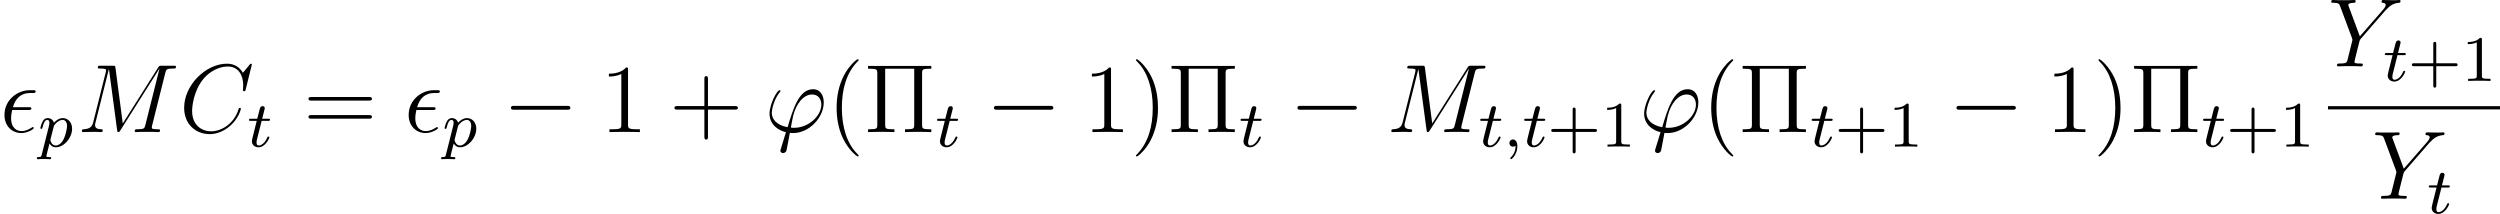
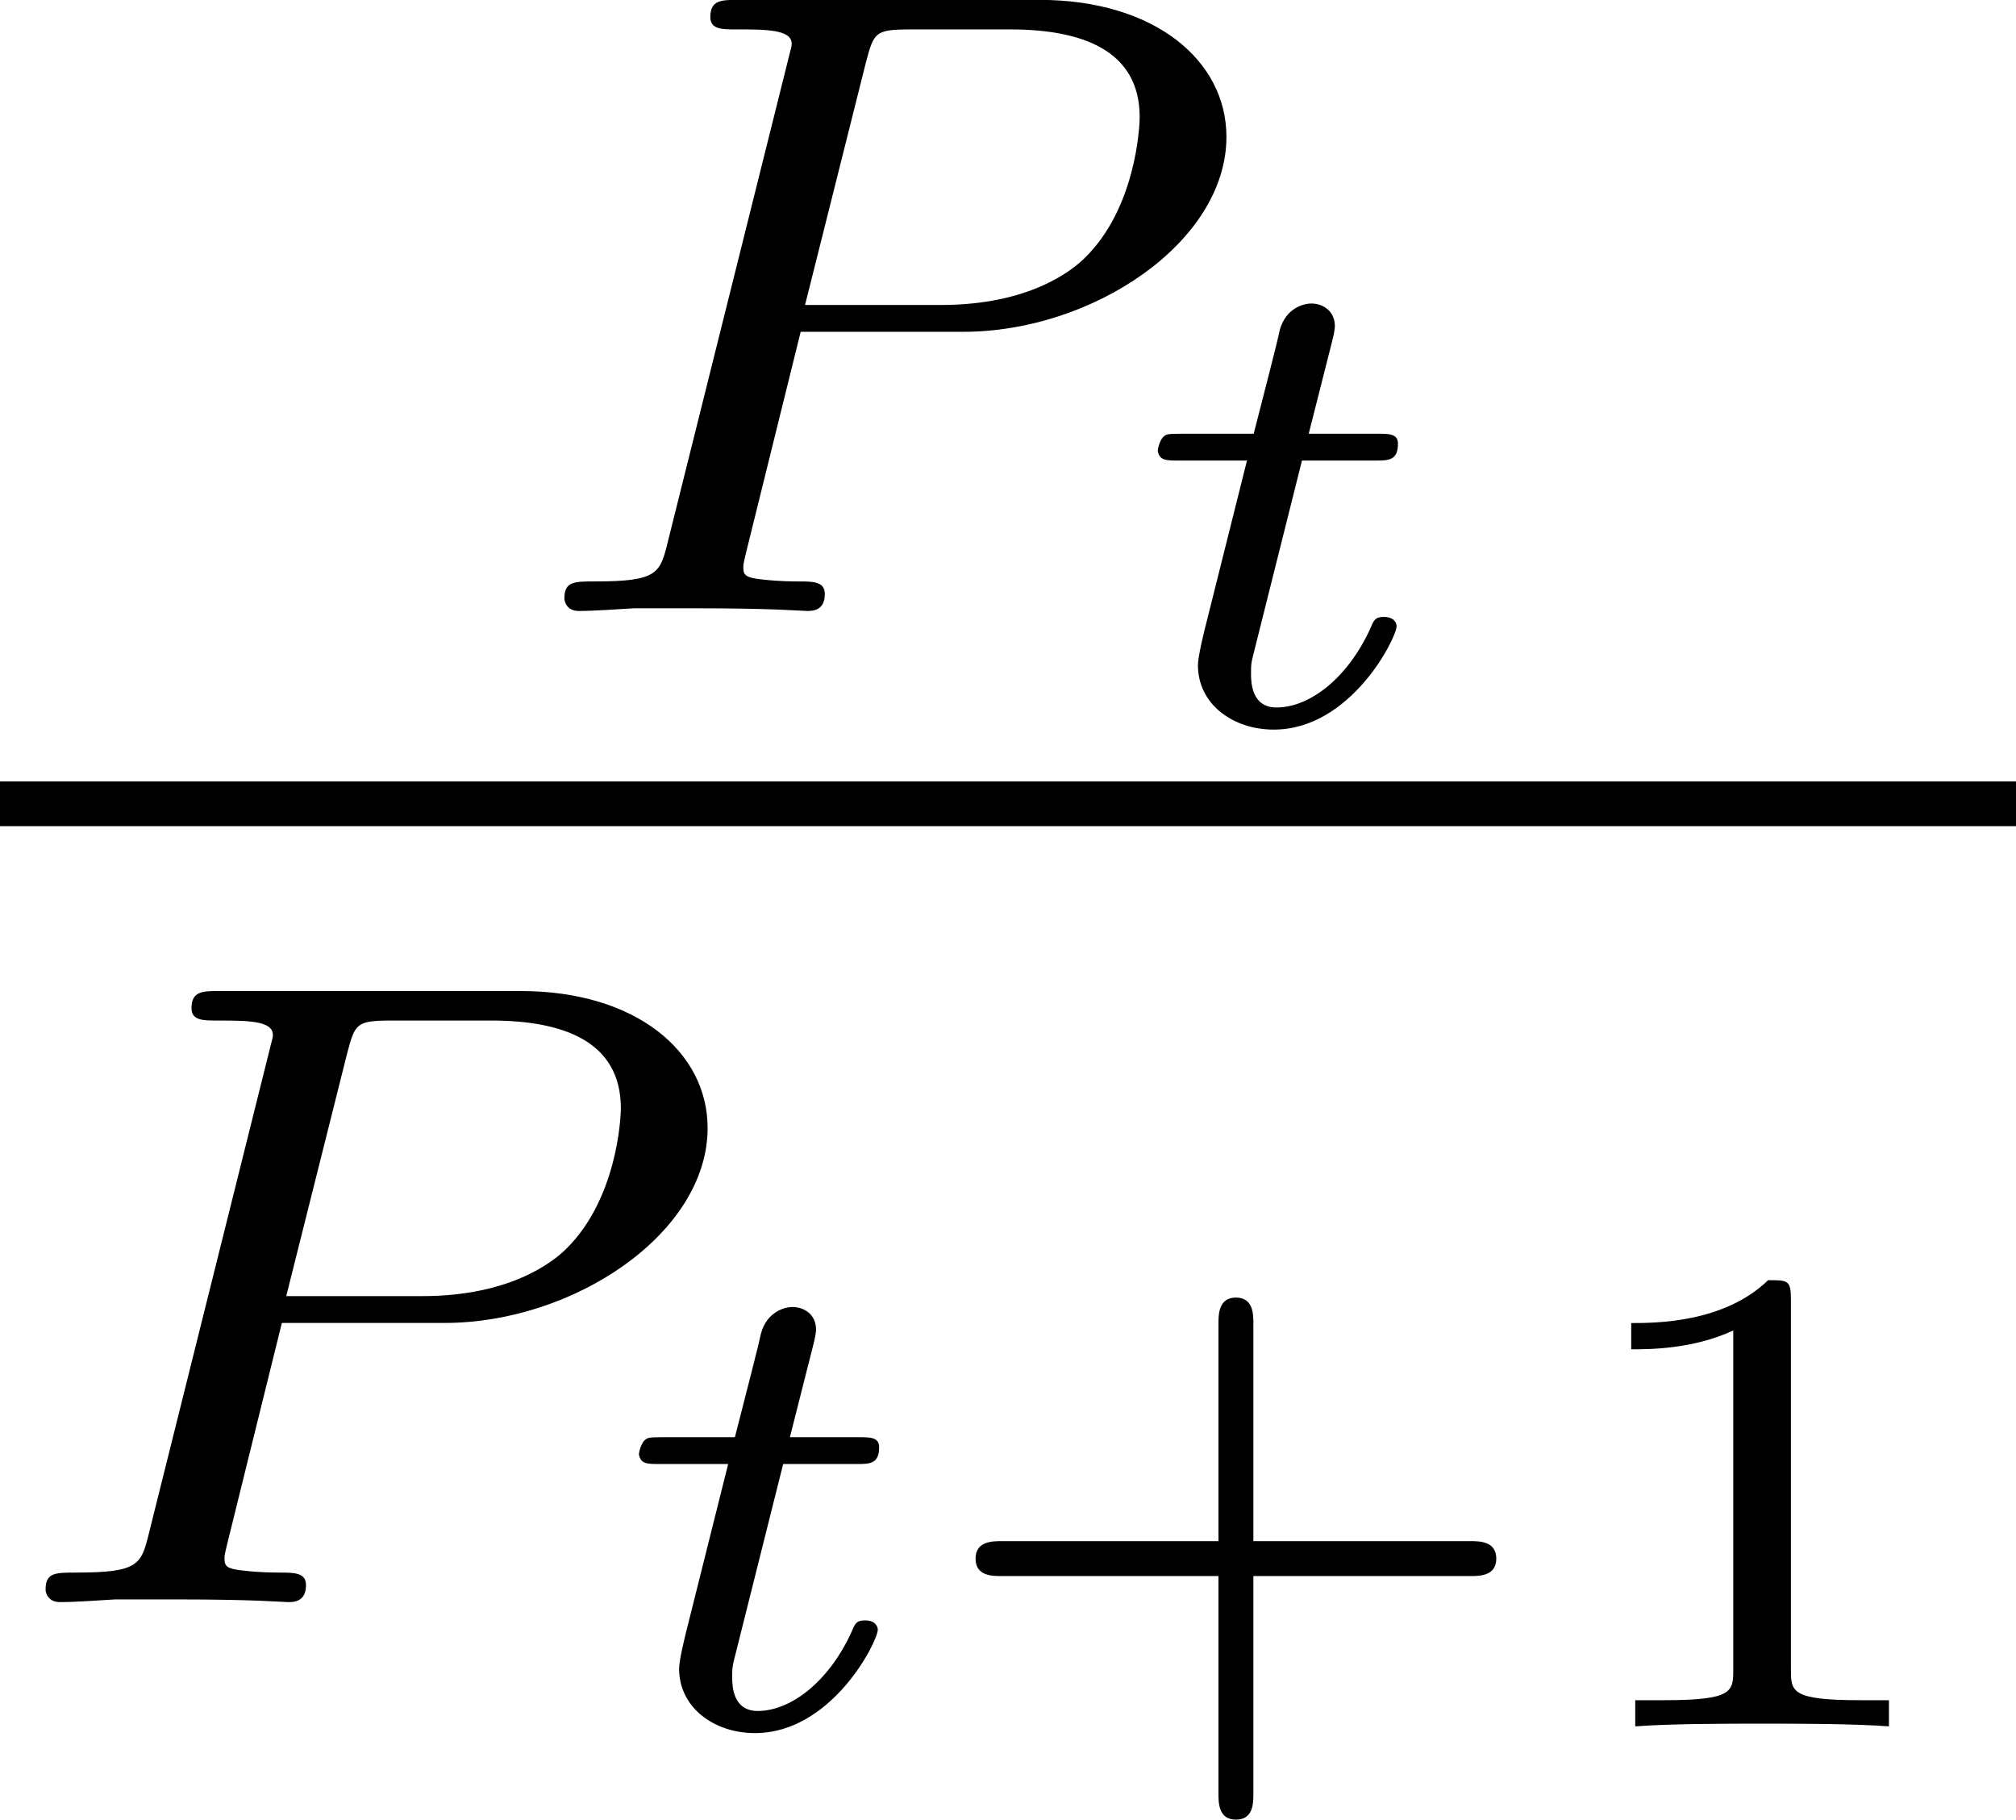
- <svg xmlns="http://www.w3.org/2000/svg" xmlns:xlink="http://www.w3.org/1999/xlink" version="1.1" width="307.638pt" height="26.327pt" viewBox="68.811 304.015 307.638 26.327">
+ <svg xmlns="http://www.w3.org/2000/svg" xmlns:xlink="http://www.w3.org/1999/xlink" version="1.1" width="17.96pt" height="16.211pt" viewBox="27.001 386.363 17.96 16.211">
  <defs>
-     <path id="g20-43" d="M6.105-1.993C6.105-2.176 5.93-2.176 5.818-2.176H3.475V-4.527C3.475-4.639 3.475-4.814 3.292-4.814S3.108-4.639 3.108-4.527V-2.176H.757C.646-2.176 .47-2.176 .47-1.993S.646-1.809 .757-1.809H3.108V.542C3.108 .654 3.108 .829 3.292 .829S3.475 .654 3.475 .542V-1.809H5.818C5.93-1.809 6.105-1.809 6.105-1.993Z" />
-     <path id="g20-49" d="M3.563 0V-.263H3.284C2.527-.263 2.503-.359 2.503-.654V-5.077C2.503-5.292 2.487-5.3 2.271-5.3C1.945-4.981 1.522-4.79 .765-4.79V-4.527C.98-4.527 1.411-4.527 1.873-4.742V-.654C1.873-.359 1.849-.263 1.092-.263H.813V0C1.14-.024 1.825-.024 2.184-.024S3.236-.024 3.563 0Z" />
-     <path id="g21-5" d="M8.273 0V-.347H8.034C7.173-.347 7.137-.466 7.137-.909V-7.233C7.137-7.675 7.173-7.795 8.034-7.795H8.273V-8.141H.49V-7.795H.729C1.59-7.795 1.626-7.675 1.626-7.233V-.909C1.626-.466 1.59-.347 .729-.347H.49V0C.777-.024 1.757-.024 2.104-.024C2.463-.024 3.443-.024 3.73 0V-.347H3.491C2.63-.347 2.594-.466 2.594-.909V-7.795H6.169V-.909C6.169-.466 6.133-.347 5.272-.347H5.033V0C5.32-.024 6.3-.024 6.647-.024C7.006-.024 7.986-.024 8.273 0Z" />
-     <path id="g21-40" d="M3.885 2.905C3.885 2.869 3.885 2.845 3.682 2.642C2.487 1.435 1.817-.538 1.817-2.977C1.817-5.296 2.379-7.293 3.766-8.703C3.885-8.811 3.885-8.835 3.885-8.871C3.885-8.942 3.826-8.966 3.778-8.966C3.622-8.966 2.642-8.106 2.056-6.934C1.447-5.727 1.172-4.447 1.172-2.977C1.172-1.913 1.339-.49 1.961 .789C2.666 2.224 3.646 3.001 3.778 3.001C3.826 3.001 3.885 2.977 3.885 2.905Z" />
-     <path id="g21-41" d="M3.371-2.977C3.371-3.885 3.252-5.368 2.582-6.755C1.877-8.189 .897-8.966 .765-8.966C.717-8.966 .658-8.942 .658-8.871C.658-8.835 .658-8.811 .861-8.608C2.056-7.4 2.726-5.428 2.726-2.989C2.726-.669 2.164 1.327 .777 2.738C.658 2.845 .658 2.869 .658 2.905C.658 2.977 .717 3.001 .765 3.001C.921 3.001 1.901 2.14 2.487 .968C3.096-.251 3.371-1.542 3.371-2.977Z" />
-     <path id="g21-43" d="M8.452-2.977C8.452-3.204 8.249-3.204 8.07-3.204H4.77V-6.504C4.77-6.671 4.77-6.886 4.555-6.886C4.328-6.886 4.328-6.683 4.328-6.504V-3.204H1.028C.861-3.204 .646-3.204 .646-2.989C.646-2.762 .849-2.762 1.028-2.762H4.328V.538C4.328 .705 4.328 .921 4.543 .921C4.77 .921 4.77 .717 4.77 .538V-2.762H8.07C8.237-2.762 8.452-2.762 8.452-2.977Z" />
-     <path id="g21-49" d="M4.902 0V-.347H4.531C3.479-.347 3.443-.49 3.443-.921V-7.663C3.443-7.938 3.443-7.95 3.204-7.95C2.917-7.627 2.319-7.185 1.088-7.185V-6.838C1.363-6.838 1.961-6.838 2.618-7.149V-.921C2.618-.49 2.582-.347 1.53-.347H1.16V0C1.482-.024 2.642-.024 3.037-.024S4.579-.024 4.902 0Z" />
-     <path id="g21-61" d="M8.452-4.089C8.452-4.316 8.249-4.316 8.07-4.316H1.028C.861-4.316 .646-4.316 .646-4.101C.646-3.873 .849-3.873 1.028-3.873H8.07C8.237-3.873 8.452-3.873 8.452-4.089ZM8.452-1.865C8.452-2.092 8.249-2.092 8.07-2.092H1.028C.861-2.092 .646-2.092 .646-1.877C.646-1.65 .849-1.65 1.028-1.65H8.07C8.237-1.65 8.452-1.65 8.452-1.865Z" />
-     <path id="g17-59" d="M1.714-.024C1.714-.534 1.522-.885 1.172-.885C.893-.885 .733-.662 .733-.446C.733-.223 .885 0 1.18 0C1.371 0 1.49-.12 1.49-.12C1.49 .399 1.379 .853 .885 1.347C.853 1.371 .837 1.387 .837 1.427C.837 1.49 .901 1.538 .956 1.538C1.052 1.538 1.714 .909 1.714-.024Z" />
-     <path id="g17-112" d="M4.144-2.208C4.144-2.997 3.634-3.515 2.997-3.515C2.519-3.515 2.136-3.188 1.905-2.949C1.737-3.515 1.203-3.515 1.124-3.515C.837-3.515 .638-3.332 .51-3.084C.327-2.726 .239-2.319 .239-2.295C.239-2.224 .295-2.192 .359-2.192C.462-2.192 .47-2.224 .526-2.431C.63-2.837 .773-3.292 1.1-3.292C1.299-3.292 1.355-3.108 1.355-2.917C1.355-2.837 1.323-2.646 1.307-2.582L.414 .964C.351 1.219 .335 1.283 .016 1.283C-.096 1.283-.191 1.283-.191 1.435C-.191 1.506-.12 1.546-.08 1.546C0 1.546 .032 1.522 .622 1.522C1.196 1.522 1.363 1.546 1.419 1.546C1.451 1.546 1.57 1.546 1.57 1.395C1.57 1.283 1.459 1.283 1.363 1.283C.98 1.283 .98 1.235 .98 1.164C.98 1.108 1.124 .542 1.363-.391C1.467-.207 1.714 .08 2.144 .08C3.124 .08 4.144-1.052 4.144-2.208ZM3.523-2.542C3.523-2.248 3.347-1.395 3.108-.925C2.901-.494 2.519-.143 2.144-.143C1.602-.143 1.474-.765 1.474-.821C1.474-.821 1.49-.925 1.498-.948L1.881-2.455C1.921-2.59 1.921-2.606 2.04-2.75C2.343-3.108 2.686-3.292 2.973-3.292C3.371-3.292 3.523-2.901 3.523-2.542Z" />
-     <path id="g17-116" d="M2.71-1.14C2.71-1.227 2.638-1.243 2.59-1.243C2.503-1.243 2.495-1.211 2.439-1.092C2.279-.709 1.881-.143 1.395-.143C1.227-.143 1.132-.255 1.132-.518C1.132-.669 1.156-.757 1.18-.861L1.761-3.172H2.542C2.694-3.172 2.79-3.172 2.79-3.324C2.79-3.435 2.686-3.435 2.55-3.435H1.825L2.112-4.567C2.144-4.686 2.144-4.734 2.144-4.734C2.144-4.902 2.016-4.981 1.881-4.981C1.61-4.981 1.554-4.766 1.467-4.407L1.219-3.435H.454C.303-3.435 .199-3.435 .199-3.284C.199-3.172 .303-3.172 .438-3.172H1.156L.677-1.259C.63-1.06 .558-.781 .558-.669C.558-.191 .948 .08 1.371 .08C2.224 .08 2.71-1.044 2.71-1.14Z" />
-     <use id="g15-0" xlink:href="#g2-0" transform="scale(1.095891)" />
-     <path id="g2-0" d="M7.571-2.727C7.571-2.945 7.364-2.945 7.211-2.945H1.265C1.113-2.945 .905-2.945 .905-2.727S1.113-2.509 1.265-2.509H7.211C7.364-2.509 7.571-2.509 7.571-2.727Z" />
-     <path id="g18-15" d="M4.148-.478C4.148-.55 4.113-.622 4.041-.622C4.005-.622 3.981-.61 3.921-.562C3.467-.263 3.025-.12 2.666-.12C2.032-.12 1.363-.538 1.363-1.698C1.363-1.925 1.387-2.236 1.494-2.714H3.479C3.658-2.714 3.862-2.714 3.862-2.905C3.862-3.061 3.742-3.061 3.527-3.061H1.59C1.889-4.148 2.594-4.806 3.658-4.806H4.005C4.208-4.806 4.388-4.806 4.388-4.997C4.388-5.153 4.256-5.153 4.041-5.153H3.634C2.164-5.153 .55-3.981 .55-2.104C.55-.777 1.447 .12 2.63 .12C3.395 .12 4.148-.359 4.148-.478Z" />
-     <path id="g18-39" d="M6.958-3.383C6.958-2.02 5.428-.526 3.599-.526C3.395-.526 3.216-.526 3.216-.586C3.216-.586 3.419-1.733 3.491-1.997C3.873-3.527 4.782-4.627 5.822-4.627C6.599-4.627 6.958-4.041 6.958-3.383ZM7.257-3.658C7.257-4.388 6.934-5.272 5.93-5.272C4.208-5.272 3.479-2.845 2.809-.598C1.435-.861 .861-1.59 .861-2.391C.861-2.714 1.112-3.993 1.805-4.854C1.937-5.009 1.937-5.057 1.937-5.057C1.937-5.153 1.817-5.153 1.817-5.153C1.494-5.153 .586-3.407 .586-2.271C.586-.933 1.638-.203 2.606 .012L1.985 2.032C1.925 2.212 1.925 2.236 1.925 2.283C1.925 2.57 2.236 2.582 2.236 2.582C2.355 2.582 2.57 2.534 2.666 2.295C2.702 2.188 3.037 .335 3.084 .096C3.156 .108 3.276 .12 3.491 .12C5.452 .12 7.257-1.769 7.257-3.658Z" />
-     <path id="g18-67" d="M7.58-2.869C7.58-2.977 7.484-2.977 7.448-2.977C7.34-2.977 7.329-2.905 7.305-2.857C6.755-.992 5.141-.096 3.945-.096C2.678-.096 1.578-.909 1.578-2.606C1.578-2.989 1.698-5.069 3.049-6.635C3.706-7.4 4.83-8.07 5.966-8.07C7.281-8.07 7.867-6.982 7.867-5.762C7.867-5.452 7.831-5.189 7.831-5.141C7.831-5.033 7.95-5.033 7.986-5.033C8.118-5.033 8.13-5.045 8.177-5.26L8.931-8.309C8.931-8.416 8.823-8.416 8.823-8.416S8.751-8.416 8.656-8.297L7.831-7.293C7.412-8.01 6.755-8.416 5.858-8.416C3.276-8.416 .598-5.798 .598-2.989C.598-.992 1.997 .251 3.742 .251C4.698 .251 5.535-.155 6.229-.741C7.269-1.614 7.58-2.774 7.58-2.869Z" />
-     <path id="g18-77" d="M12.17-8.046C12.17-8.165 12.087-8.165 11.86-8.165H10.425C10.126-8.165 10.114-8.153 9.983-7.962L5.619-1.064L4.722-7.902C4.686-8.165 4.674-8.165 4.364-8.165H2.881C2.654-8.165 2.546-8.165 2.546-7.938C2.546-7.819 2.654-7.819 2.833-7.819C3.563-7.819 3.563-7.723 3.563-7.592C3.563-7.592 3.563-7.496 3.515-7.317L1.985-1.219C1.841-.646 1.566-.383 .765-.347C.729-.347 .586-.335 .586-.132C.586 0 .693 0 .741 0L1.829-.024H2.403C2.57-.024 2.774 0 2.941 0C3.025 0 3.156 0 3.156-.227C3.156-.335 3.037-.347 2.989-.347C2.594-.359 2.212-.43 2.212-.861C2.212-.98 2.212-.992 2.26-1.16L3.909-7.747H3.921L4.914-.323C4.949-.036 4.961 0 5.069 0C5.2 0 5.26-.096 5.32-.203L10.126-7.807H10.138L8.404-.885C8.297-.466 8.273-.347 7.436-.347C7.209-.347 7.089-.347 7.089-.132C7.089 0 7.197 0 7.269 0C7.472 0 7.711-.024 7.914-.024H9.325C9.528-.024 9.779 0 9.983 0C10.078 0 10.21 0 10.21-.227C10.21-.347 10.102-.347 9.923-.347C9.194-.347 9.194-.442 9.194-.562C9.194-.562 9.194-.658 9.217-.753L10.855-7.293C10.963-7.699 10.987-7.819 11.836-7.819C12.063-7.819 12.17-7.819 12.17-8.046Z" />
-     <path id="g18-89" d="M8.931-8.046C8.931-8.165 8.787-8.165 8.787-8.165C8.644-8.165 8.488-8.141 8.345-8.141H7.855C7.508-8.141 7.137-8.165 6.802-8.165C6.719-8.165 6.587-8.165 6.587-7.938C6.587-7.831 6.707-7.819 6.743-7.819C7.101-7.795 7.101-7.615 7.101-7.544C7.101-7.412 7.006-7.233 6.767-6.958L3.921-3.694L2.57-7.329C2.499-7.496 2.499-7.544 2.499-7.544C2.499-7.795 2.989-7.819 3.132-7.819S3.407-7.819 3.407-8.034C3.407-8.165 3.3-8.165 3.228-8.165C3.025-8.165 2.786-8.141 2.582-8.141H1.255C1.04-8.141 .813-8.165 .61-8.165C.526-8.165 .395-8.165 .395-7.938C.395-7.819 .502-7.819 .681-7.819C1.267-7.819 1.375-7.711 1.482-7.436L2.965-3.455C2.977-3.419 3.013-3.288 3.013-3.252S2.427-.861 2.391-.741C2.295-.418 2.176-.359 1.411-.347C1.207-.347 1.112-.347 1.112-.12C1.112 0 1.243 0 1.279 0C1.494 0 1.745-.024 1.973-.024H3.383C3.599-.024 3.85 0 4.065 0C4.148 0 4.292 0 4.292-.215C4.292-.347 4.208-.347 4.005-.347C3.264-.347 3.264-.43 3.264-.562C3.264-.646 3.359-1.028 3.419-1.267L3.85-2.989C3.921-3.24 3.921-3.264 4.029-3.383L7.03-6.838L7.305-7.113C7.831-7.651 8.273-7.783 8.691-7.819C8.823-7.831 8.931-7.843 8.931-8.046Z" />
+     <path id="g14-116" d="M2.451-.861C2.451-.879 2.439-.944 2.337-.944C2.26-.944 2.248-.915 2.218-.843C2.014-.395 1.674-.137 1.381-.137C1.16-.137 1.154-.359 1.154-.436C1.154-.52 1.154-.532 1.184-.646L1.608-2.337H2.26C2.379-2.337 2.463-2.337 2.463-2.487C2.463-2.576 2.385-2.576 2.277-2.576H1.668L1.877-3.401C1.901-3.491 1.901-3.533 1.901-3.533C1.901-3.676 1.787-3.736 1.692-3.736C1.62-3.736 1.465-3.694 1.411-3.503C1.387-3.407 1.447-3.622 1.178-2.576H.532C.406-2.576 .4-2.57 .377-2.552C.347-2.529 .323-2.451 .323-2.421C.341-2.337 .395-2.337 .514-2.337H1.118L.765-.927C.729-.789 .681-.586 .681-.514C.681-.167 .992 .06 1.357 .06C2.044 .06 2.451-.759 2.451-.861Z" />
+     <path id="g17-43" d="M5.111-1.494C5.111-1.65 4.961-1.65 4.878-1.65H2.947V-3.587C2.947-3.67 2.947-3.82 2.792-3.82S2.636-3.67 2.636-3.587V-1.65H.705C.622-1.65 .472-1.65 .472-1.494S.622-1.339 .705-1.339H2.636V.598C2.636 .681 2.636 .831 2.792 .831S2.947 .681 2.947 .598V-1.339H4.878C4.961-1.339 5.111-1.339 5.111-1.494Z" />
+     <path id="g17-49" d="M3.019 0V-.233H2.762C2.146-.233 2.146-.311 2.146-.508V-3.796C2.146-3.975 2.122-3.975 1.943-3.975C1.548-3.593 .938-3.593 .723-3.593V-3.359C.879-3.359 1.273-3.359 1.632-3.527V-.508C1.632-.311 1.632-.233 1.016-.233H.759V0C1.088-.024 1.554-.024 1.889-.024S2.69-.024 3.019 0Z" />
+     <path id="g15-80" d="M6.304-4.224C6.304-4.902 5.667-5.444 4.639-5.444H1.953C1.809-5.444 1.706-5.444 1.706-5.292C1.706-5.181 1.809-5.181 1.937-5.181C2.2-5.181 2.431-5.181 2.431-5.053C2.431-5.021 2.423-5.013 2.399-4.91L1.331-.63C1.259-.335 1.243-.263 .677-.263C.494-.263 .406-.263 .406-.112C.406-.08 .43 0 .534 0C.685 0 .877-.016 1.028-.024H1.538C2.303-.024 2.511 0 2.566 0C2.614 0 2.726 0 2.726-.151C2.726-.263 2.622-.263 2.487-.263C2.463-.263 2.319-.263 2.184-.279C2.016-.295 2-.319 2-.391C2-.43 2.016-.478 2.024-.518L2.511-2.487H3.961C5.109-2.487 6.304-3.284 6.304-4.224ZM5.531-4.4C5.531-4.296 5.491-3.587 5.045-3.148C4.926-3.029 4.543-2.726 3.762-2.726H2.55L3.092-4.886C3.164-5.157 3.172-5.181 3.499-5.181H4.376C5.029-5.181 5.531-4.989 5.531-4.4Z" />
  </defs>
  <g id="page1">
-     <use x="68.811" y="320.268" xlink:href="#g18-15" />
-     <use x="73.538" y="322.061" xlink:href="#g17-112" />
-     <use x="78.299" y="320.268" xlink:href="#g18-77" />
-     <use x="90.873" y="320.268" xlink:href="#g18-67" />
-     <use x="99.248" y="322.061" xlink:href="#g17-116" />
-     <use x="106.125" y="320.268" xlink:href="#g21-61" />
-     <use x="118.55" y="320.268" xlink:href="#g18-15" />
-     <use x="123.277" y="322.061" xlink:href="#g17-112" />
-     <use x="130.695" y="320.268" xlink:href="#g15-0" />
-     <use x="142.65" y="320.268" xlink:href="#g21-49" />
-     <use x="151.16" y="320.268" xlink:href="#g21-43" />
-     <use x="162.921" y="320.268" xlink:href="#g18-39" />
-     <use x="170.589" y="320.268" xlink:href="#g21-40" />
-     <use x="175.142" y="320.268" xlink:href="#g21-5" />
-     <use x="183.917" y="322.061" xlink:href="#g17-116" />
-     <use x="190.13" y="320.268" xlink:href="#g15-0" />
-     <use x="202.085" y="320.268" xlink:href="#g21-49" />
-     <use x="207.938" y="320.268" xlink:href="#g21-41" />
-     <use x="212.49" y="320.268" xlink:href="#g21-5" />
-     <use x="221.265" y="322.061" xlink:href="#g17-116" />
-     <use x="227.478" y="320.268" xlink:href="#g15-0" />
-     <use x="239.433" y="320.268" xlink:href="#g18-77" />
-     <use x="250.758" y="322.061" xlink:href="#g17-116" />
-     <use x="253.816" y="322.061" xlink:href="#g17-59" />
-     <use x="256.168" y="322.061" xlink:href="#g17-116" />
-     <use x="259.226" y="322.061" xlink:href="#g20-43" />
-     <use x="265.813" y="322.061" xlink:href="#g20-49" />
-     <use x="270.545" y="320.268" xlink:href="#g18-39" />
-     <use x="278.213" y="320.268" xlink:href="#g21-40" />
-     <use x="282.766" y="320.268" xlink:href="#g21-5" />
-     <use x="291.541" y="322.061" xlink:href="#g17-116" />
-     <use x="294.599" y="322.061" xlink:href="#g20-43" />
-     <use x="301.185" y="322.061" xlink:href="#g20-49" />
-     <use x="308.574" y="320.268" xlink:href="#g15-0" />
-     <use x="320.529" y="320.268" xlink:href="#g21-49" />
-     <use x="326.382" y="320.268" xlink:href="#g21-41" />
-     <use x="330.934" y="320.268" xlink:href="#g21-5" />
-     <use x="339.709" y="322.061" xlink:href="#g17-116" />
-     <use x="342.767" y="322.061" xlink:href="#g20-43" />
-     <use x="349.354" y="322.061" xlink:href="#g20-49" />
-     <use x="355.281" y="312.18" xlink:href="#g18-89" />
-     <use x="362.073" y="313.974" xlink:href="#g17-116" />
-     <use x="365.131" y="313.974" xlink:href="#g20-43" />
-     <use x="371.718" y="313.974" xlink:href="#g20-49" />
-     <rect x="355.281" y="317.08" height=".398" width="21.168" />
-     <use x="360.692" y="328.469" xlink:href="#g18-89" />
-     <use x="367.484" y="330.262" xlink:href="#g17-116" />
+     <use x="31.623" y="391.806" xlink:href="#g15-80" />
+     <use x="36.992" y="392.803" xlink:href="#g14-116" />
+     <rect x="27.001" y="393.325" height=".398" width="17.96" />
+     <use x="27.001" y="400.636" xlink:href="#g15-80" />
+     <use x="32.37" y="401.743" xlink:href="#g14-116" />
+     <use x="35.22" y="401.743" xlink:href="#g17-43" />
+     <use x="40.81" y="401.743" xlink:href="#g17-49" />
  </g>
</svg>
